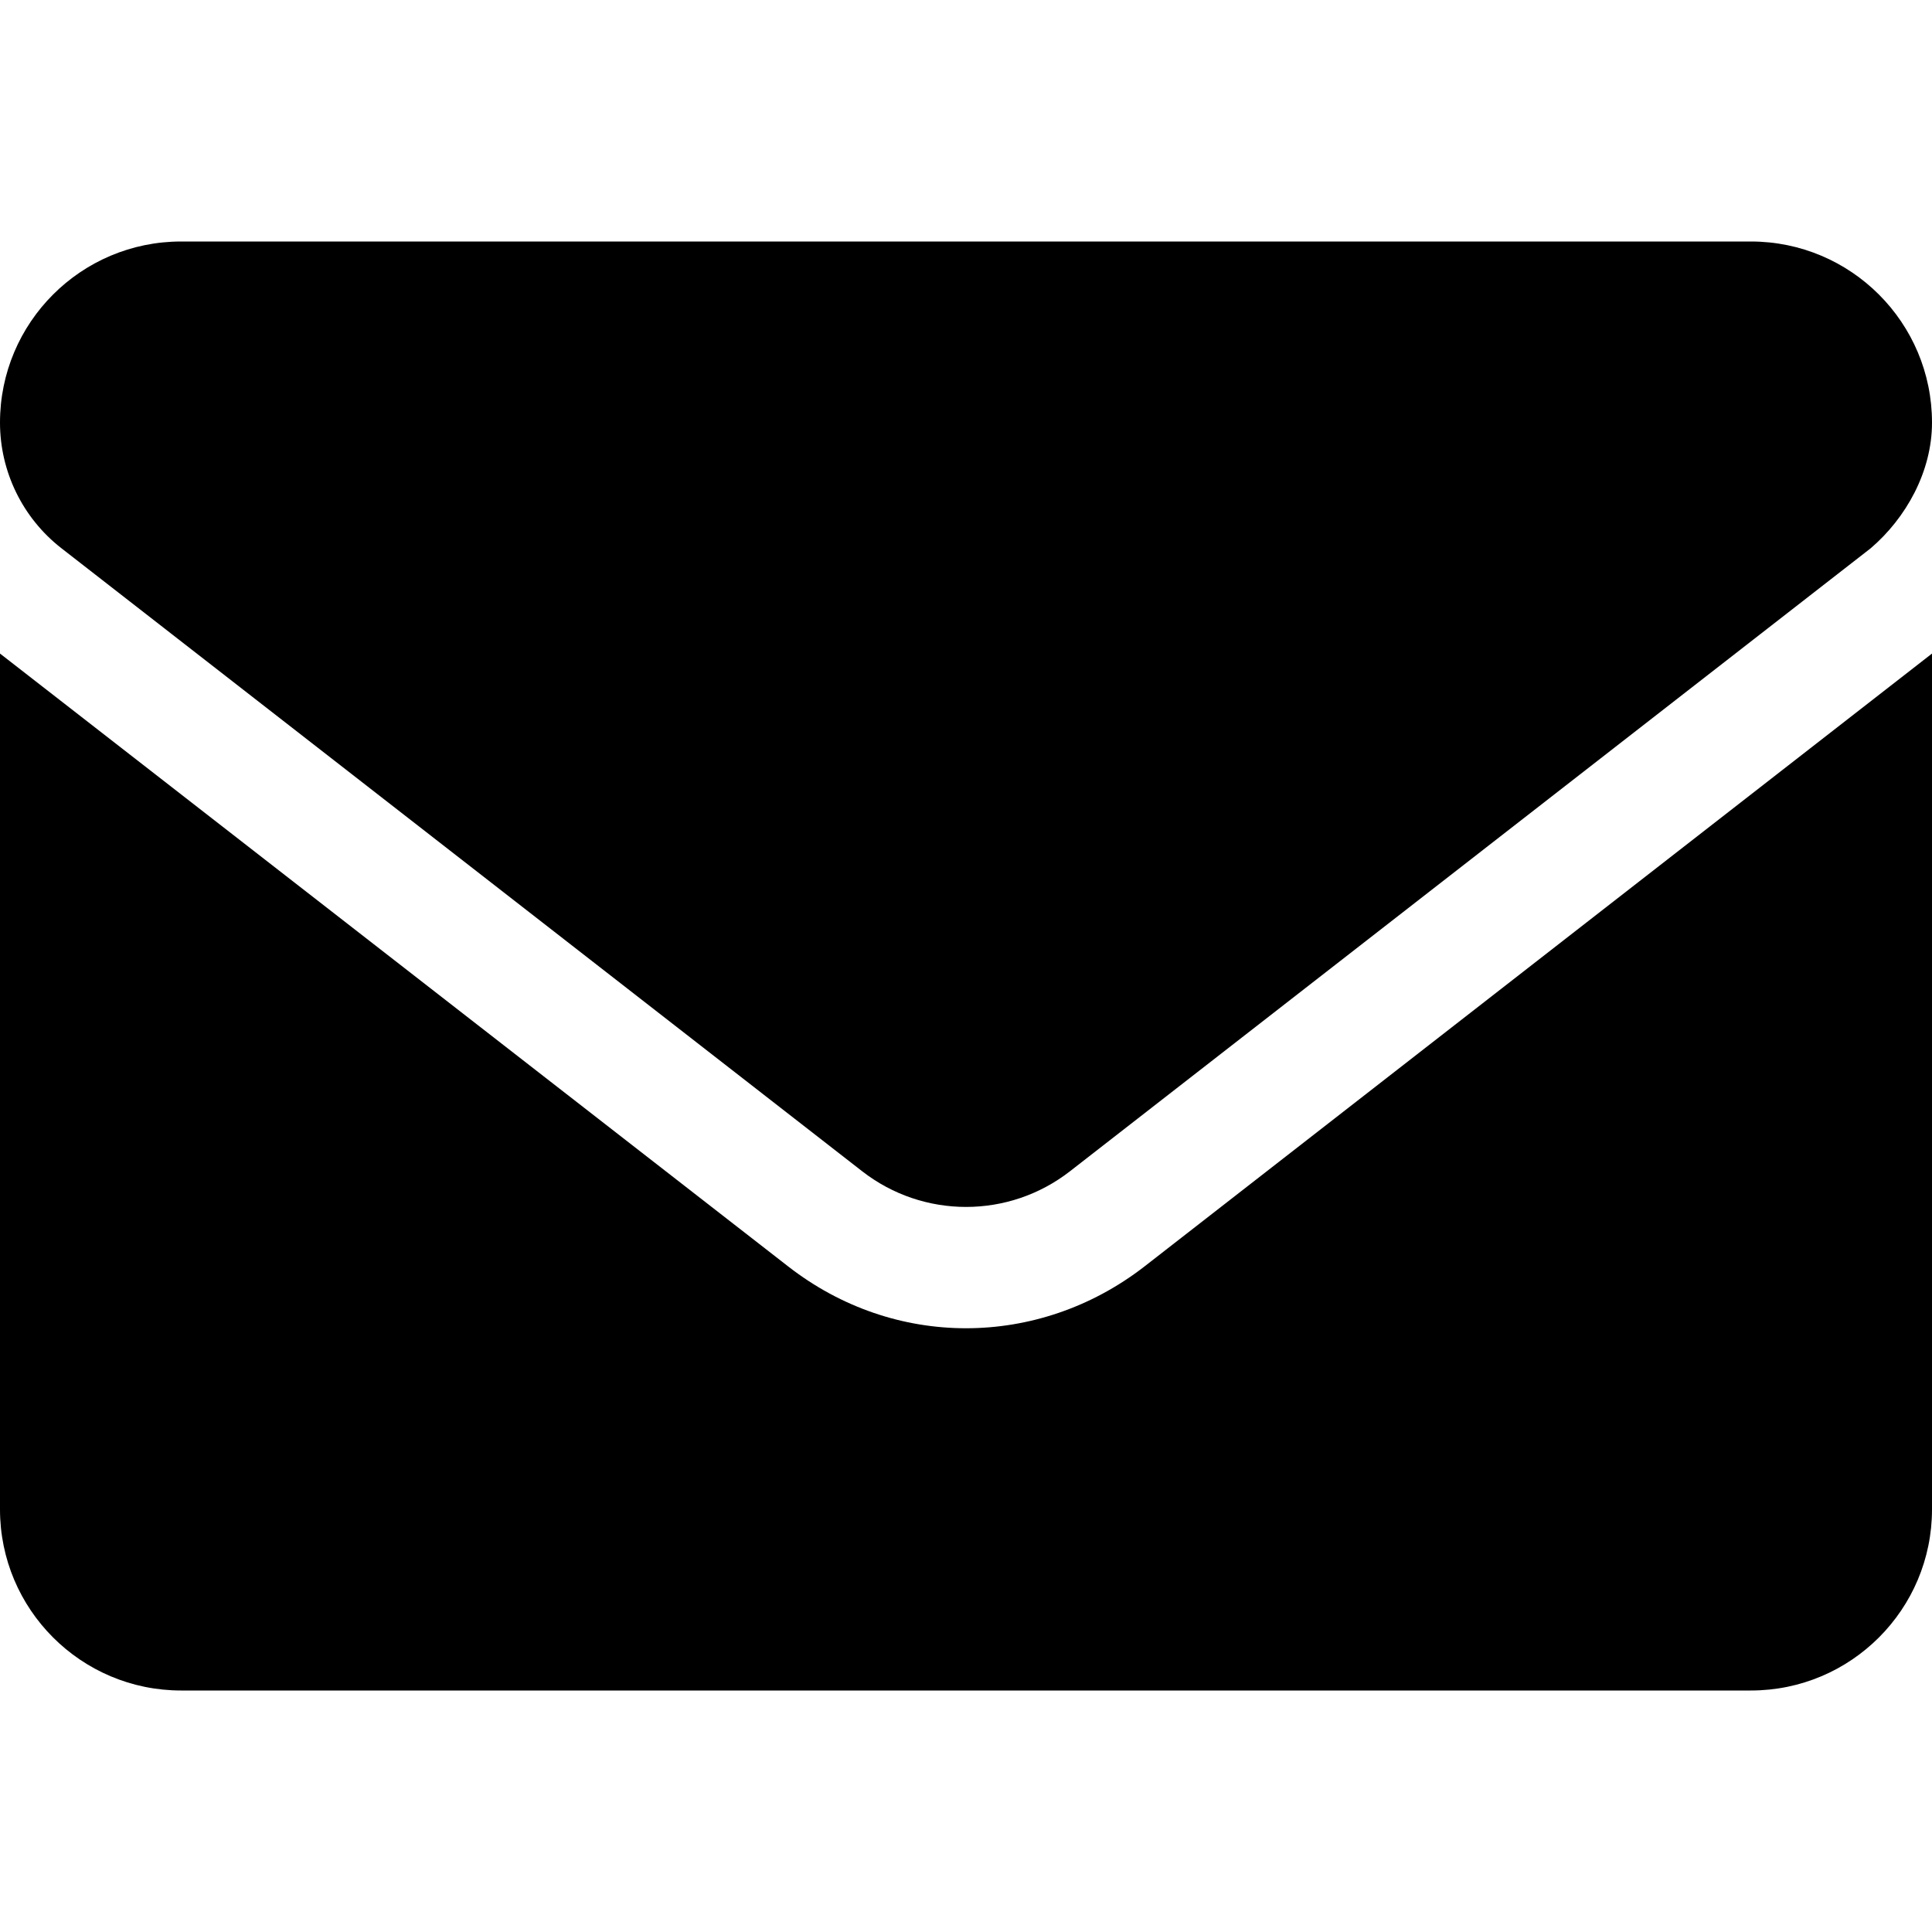
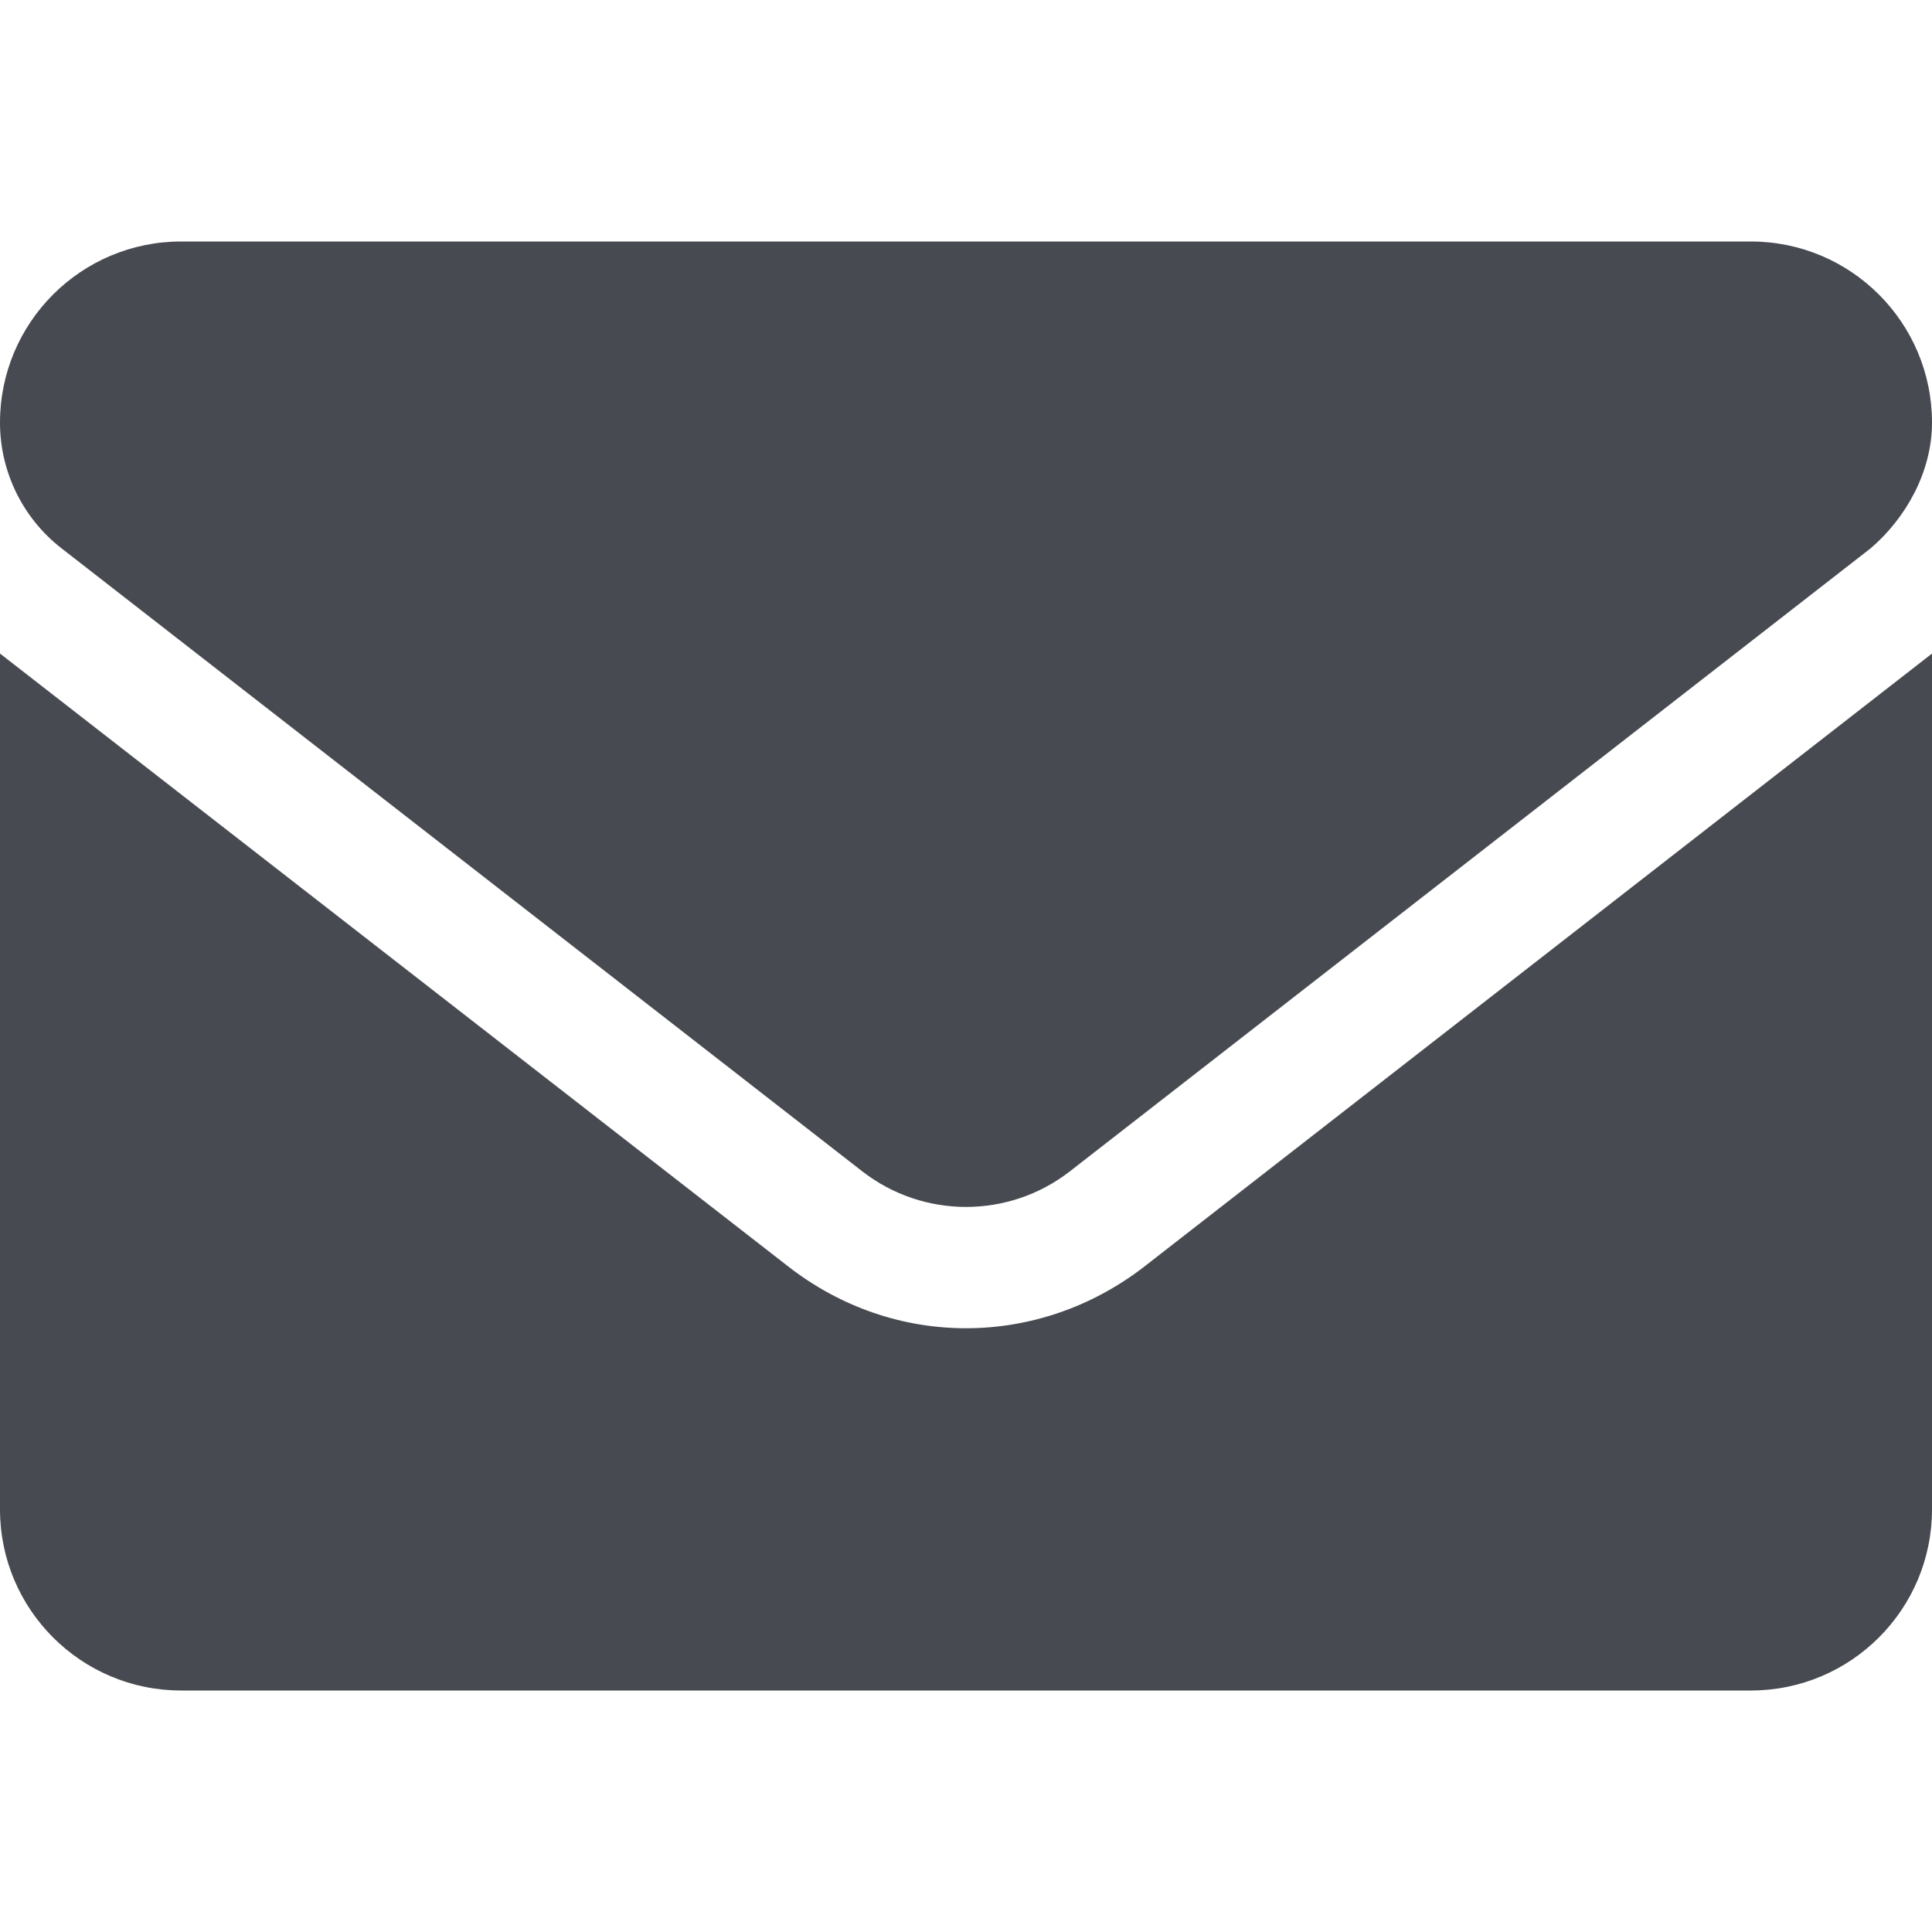
<svg xmlns="http://www.w3.org/2000/svg" viewBox="0 0 512 512">
-   <path d="M256 352c-16.53 0-33.06-5.422-47.16-16.41L0 173.2V400C0 426.5 21.49 448 48 448h416c26.51 0 48-21.49 48-48V173.2l-208.8 162.5C289.1 346.6 272.5 352 256 352zM16.29 145.3l212.2 165.1c16.19 12.6 38.87 12.6 55.06 0l212.2-165.1C505.1 137.3 512 125 512 112C512 85.49 490.5 64 464 64h-416C21.49 64 0 85.49 0 112C0 125 6.01 137.3 16.29 145.3z" />
+   <path fill="#474a50" d="M256 352c-16.53 0-33.06-5.422-47.16-16.41L0 173.2V400C0 426.5 21.49 448 48 448h416c26.51 0 48-21.49 48-48V173.2l-208.8 162.5C289.1 346.6 272.5 352 256 352zM16.29 145.3l212.2 165.1c16.19 12.6 38.87 12.6 55.06 0l212.2-165.1C505.1 137.3 512 125 512 112C512 85.49 490.5 64 464 64h-416C21.49 64 0 85.49 0 112C0 125 6.01 137.3 16.29 145.3z" />
</svg>
